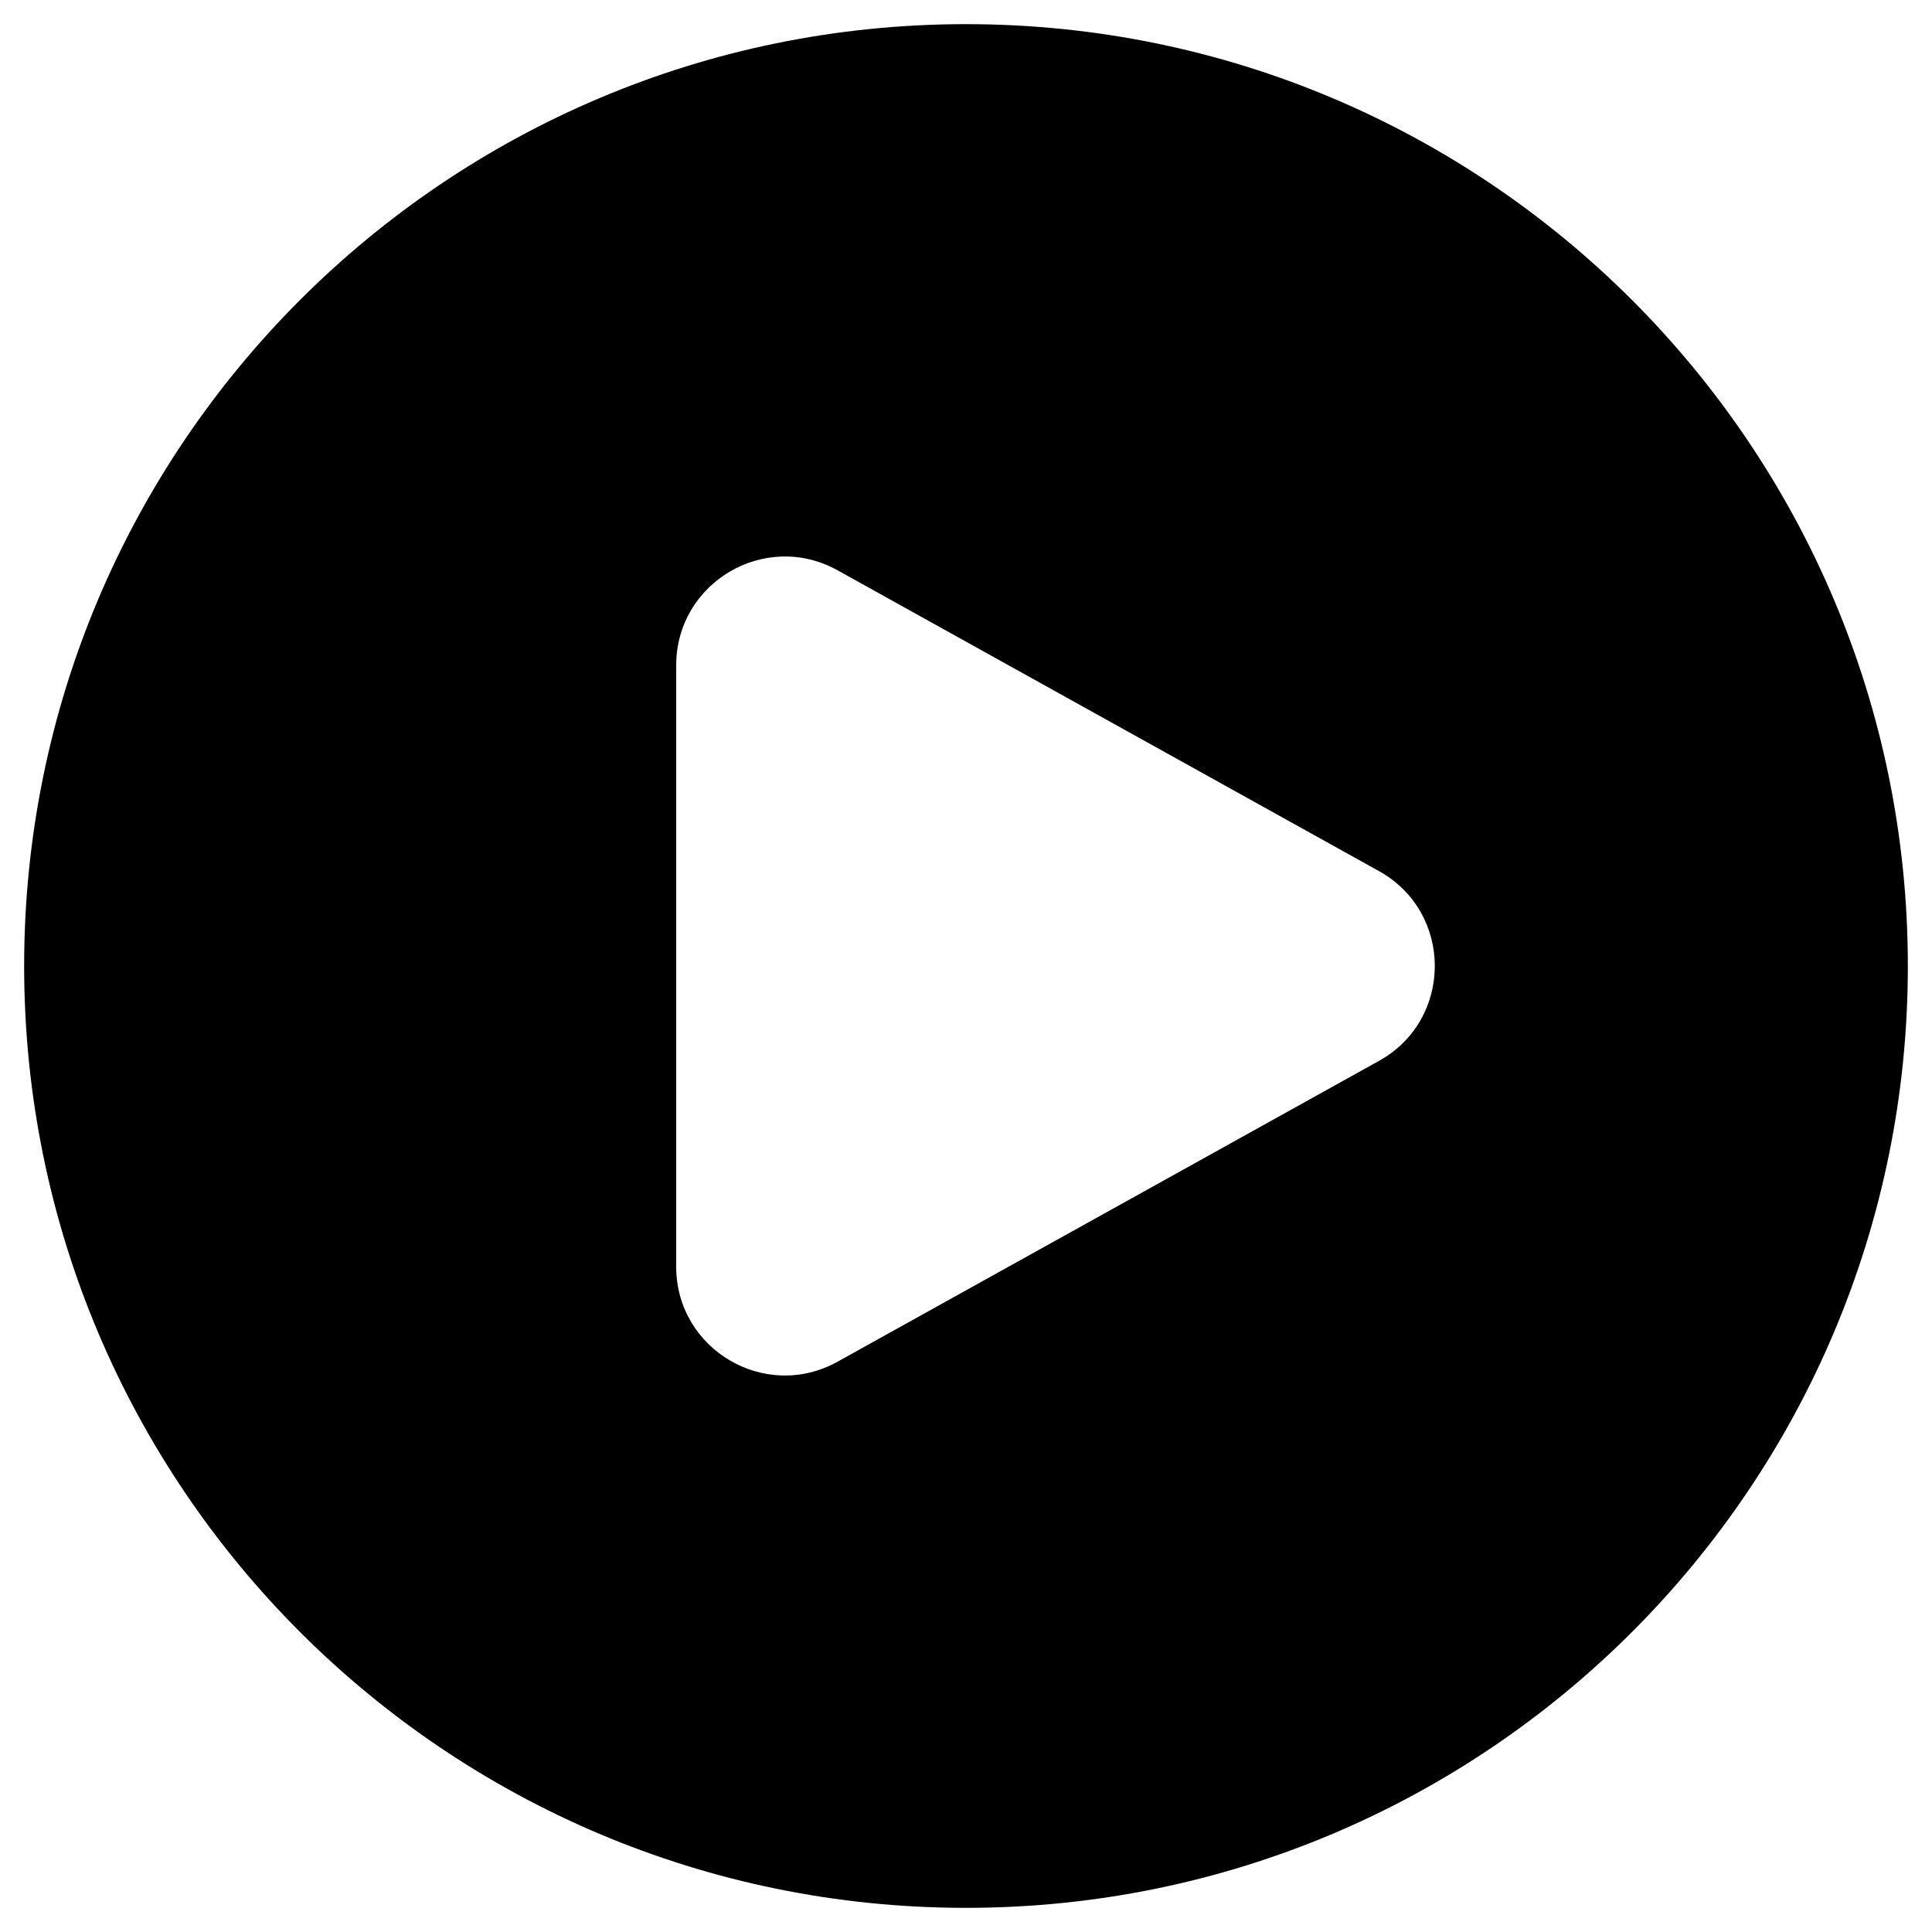
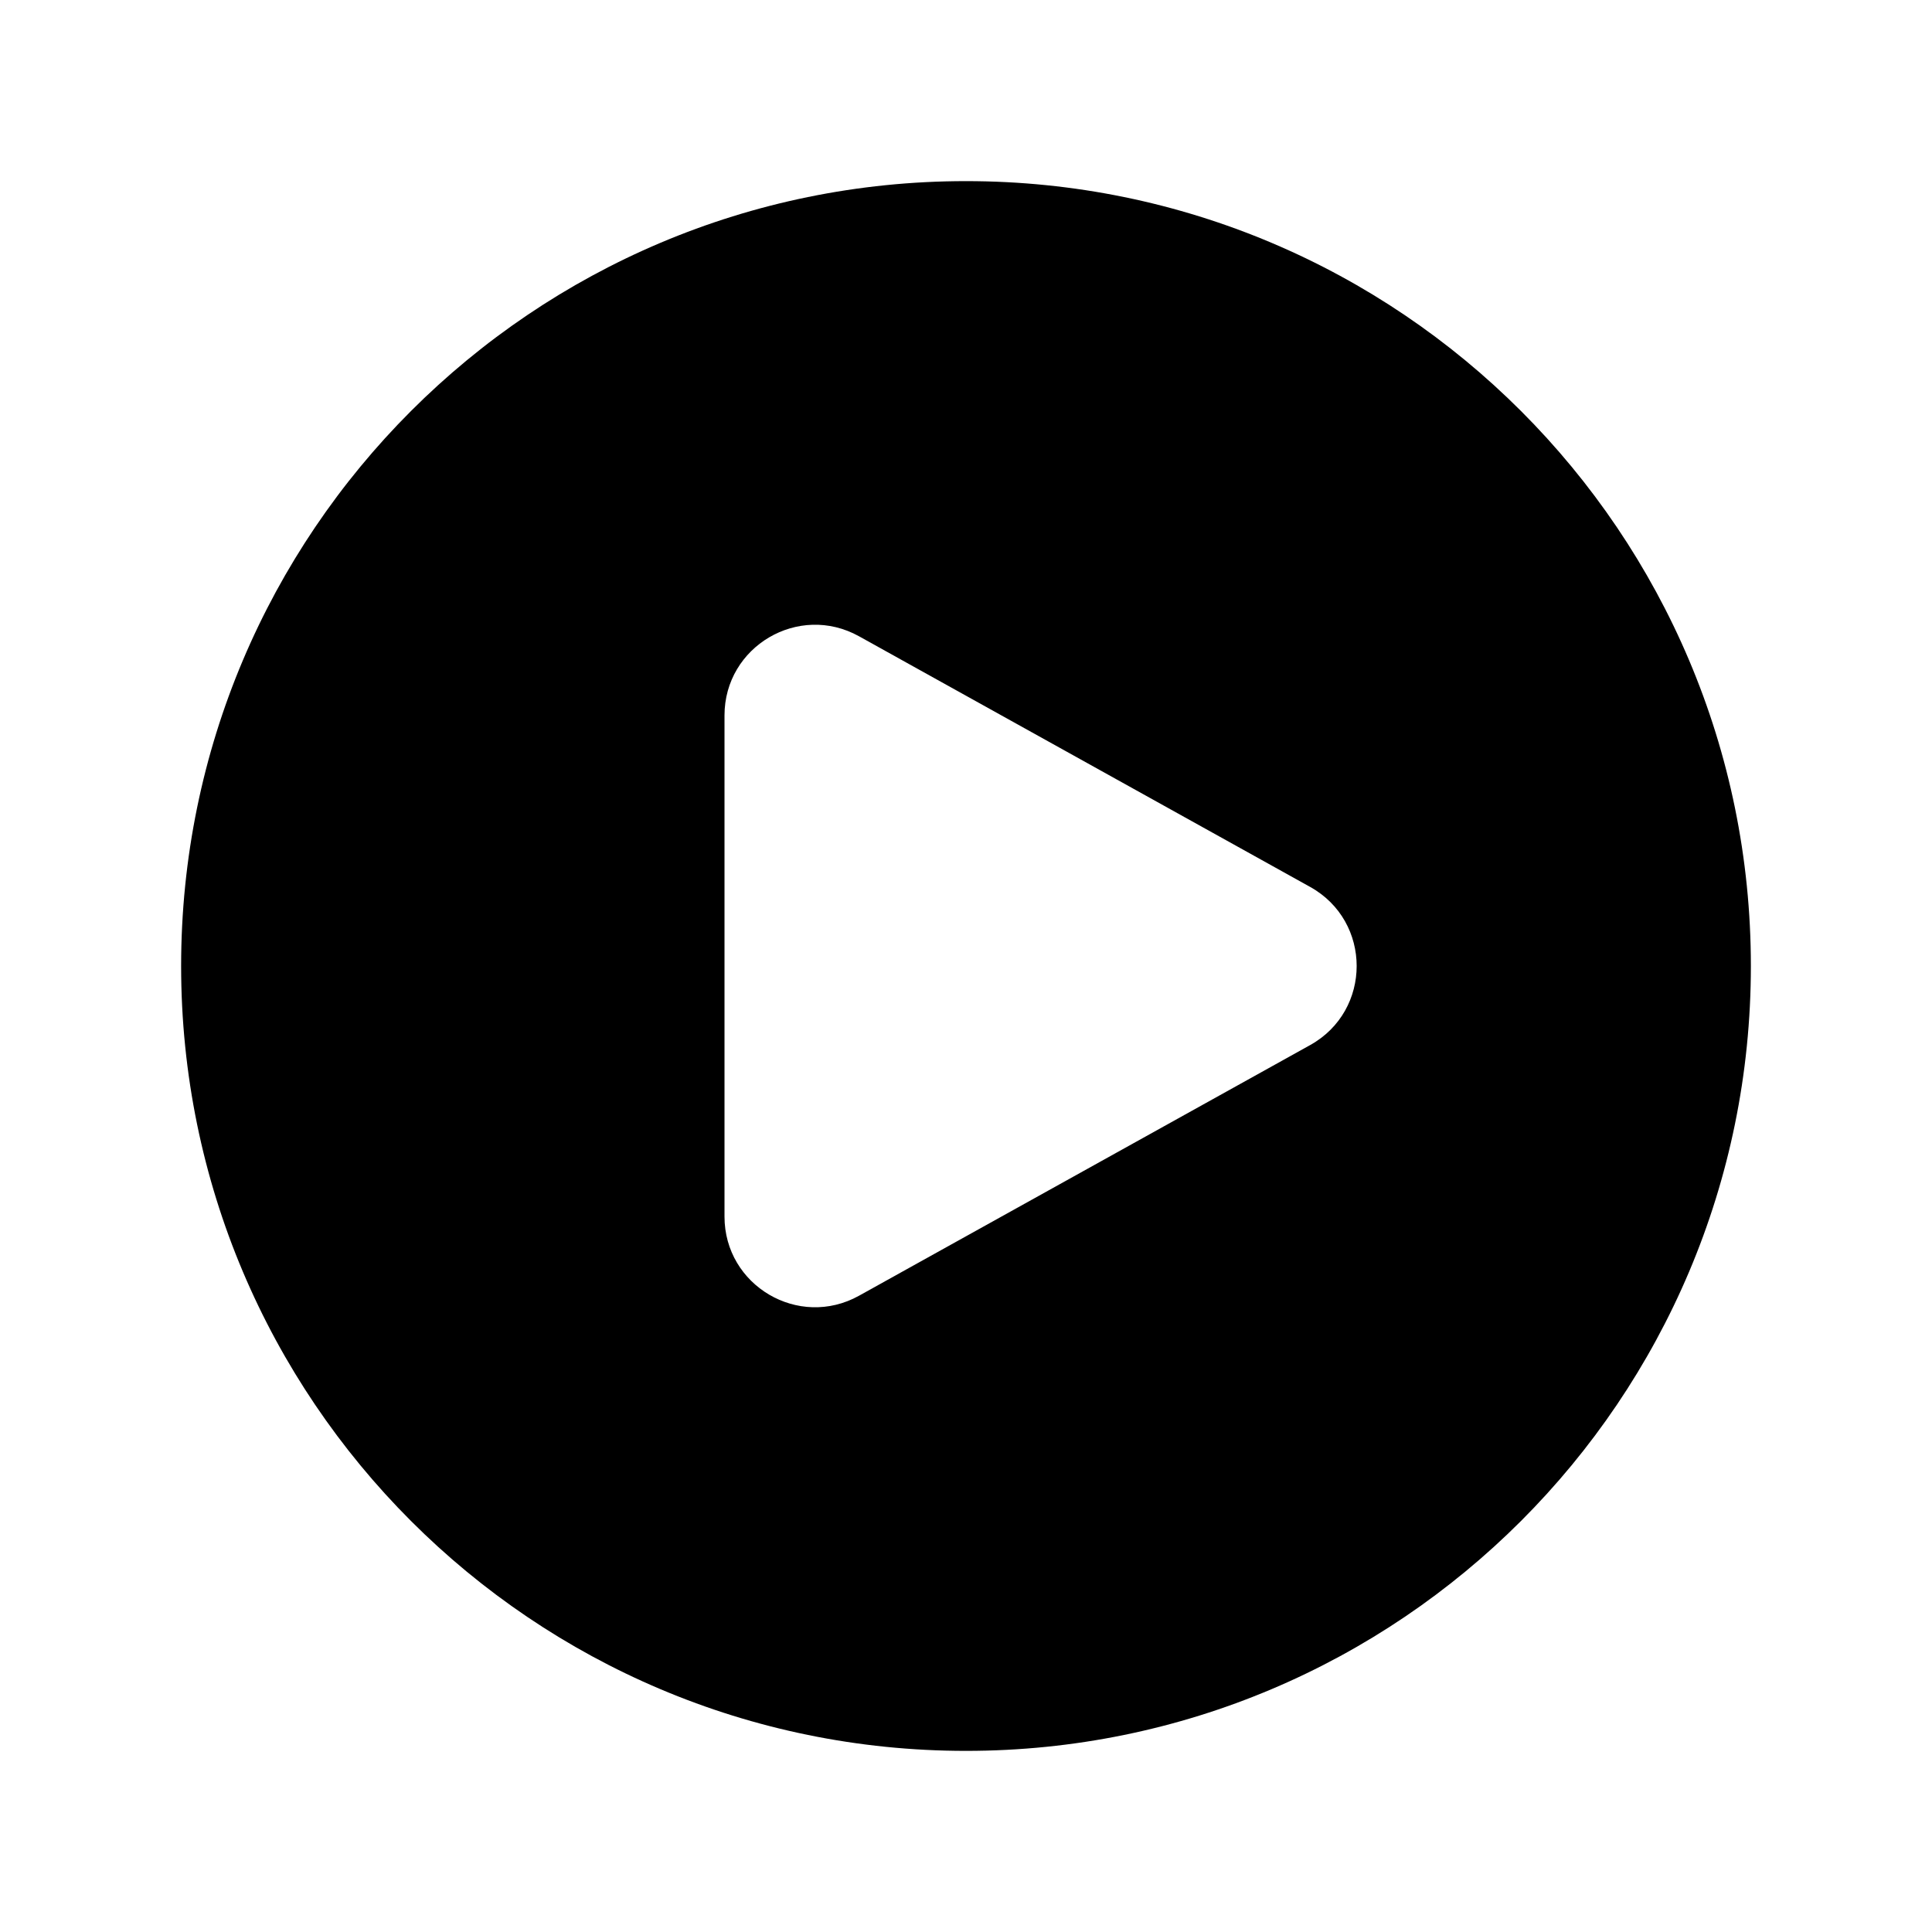
- <svg xmlns="http://www.w3.org/2000/svg" width="20" height="20" viewBox="0 0 20 20">
-   <path fill-rule="evenodd" clip-rule="evenodd" d="M0.25 10C0.25 4.615 4.615 0.25 10 0.25C15.385 0.25 19.75 4.615 19.75 10C19.75 15.385 15.385 19.75 10 19.75C4.615 19.75 0.25 15.385 0.25 10ZM14.274 9.017C15.046 9.445 15.046 10.555 14.274 10.983L8.671 14.096C7.921 14.513 7 13.97 7 13.113V6.887C7 6.03 7.921 5.487 8.671 5.904L14.274 9.017Z" />
+ <svg xmlns="http://www.w3.org/2000/svg" width="24" height="24" viewBox="0 0 24 24">
+   <path fill-rule="evenodd" clip-rule="evenodd" d="M2.25 12C2.25 6.615 6.615 2.25 12 2.25C17.385 2.25 21.75 6.615 21.75 12C21.75 17.385 17.385 21.75 12 21.75C6.615 21.75 2.25 17.385 2.25 12ZM16.274 11.017C17.046 11.445 17.046 12.555 16.274 12.983L10.671 16.096C9.921 16.513 9 15.97 9 15.113V8.887C9 8.03 9.921 7.487 10.671 7.904L16.274 11.017Z" />
</svg>
